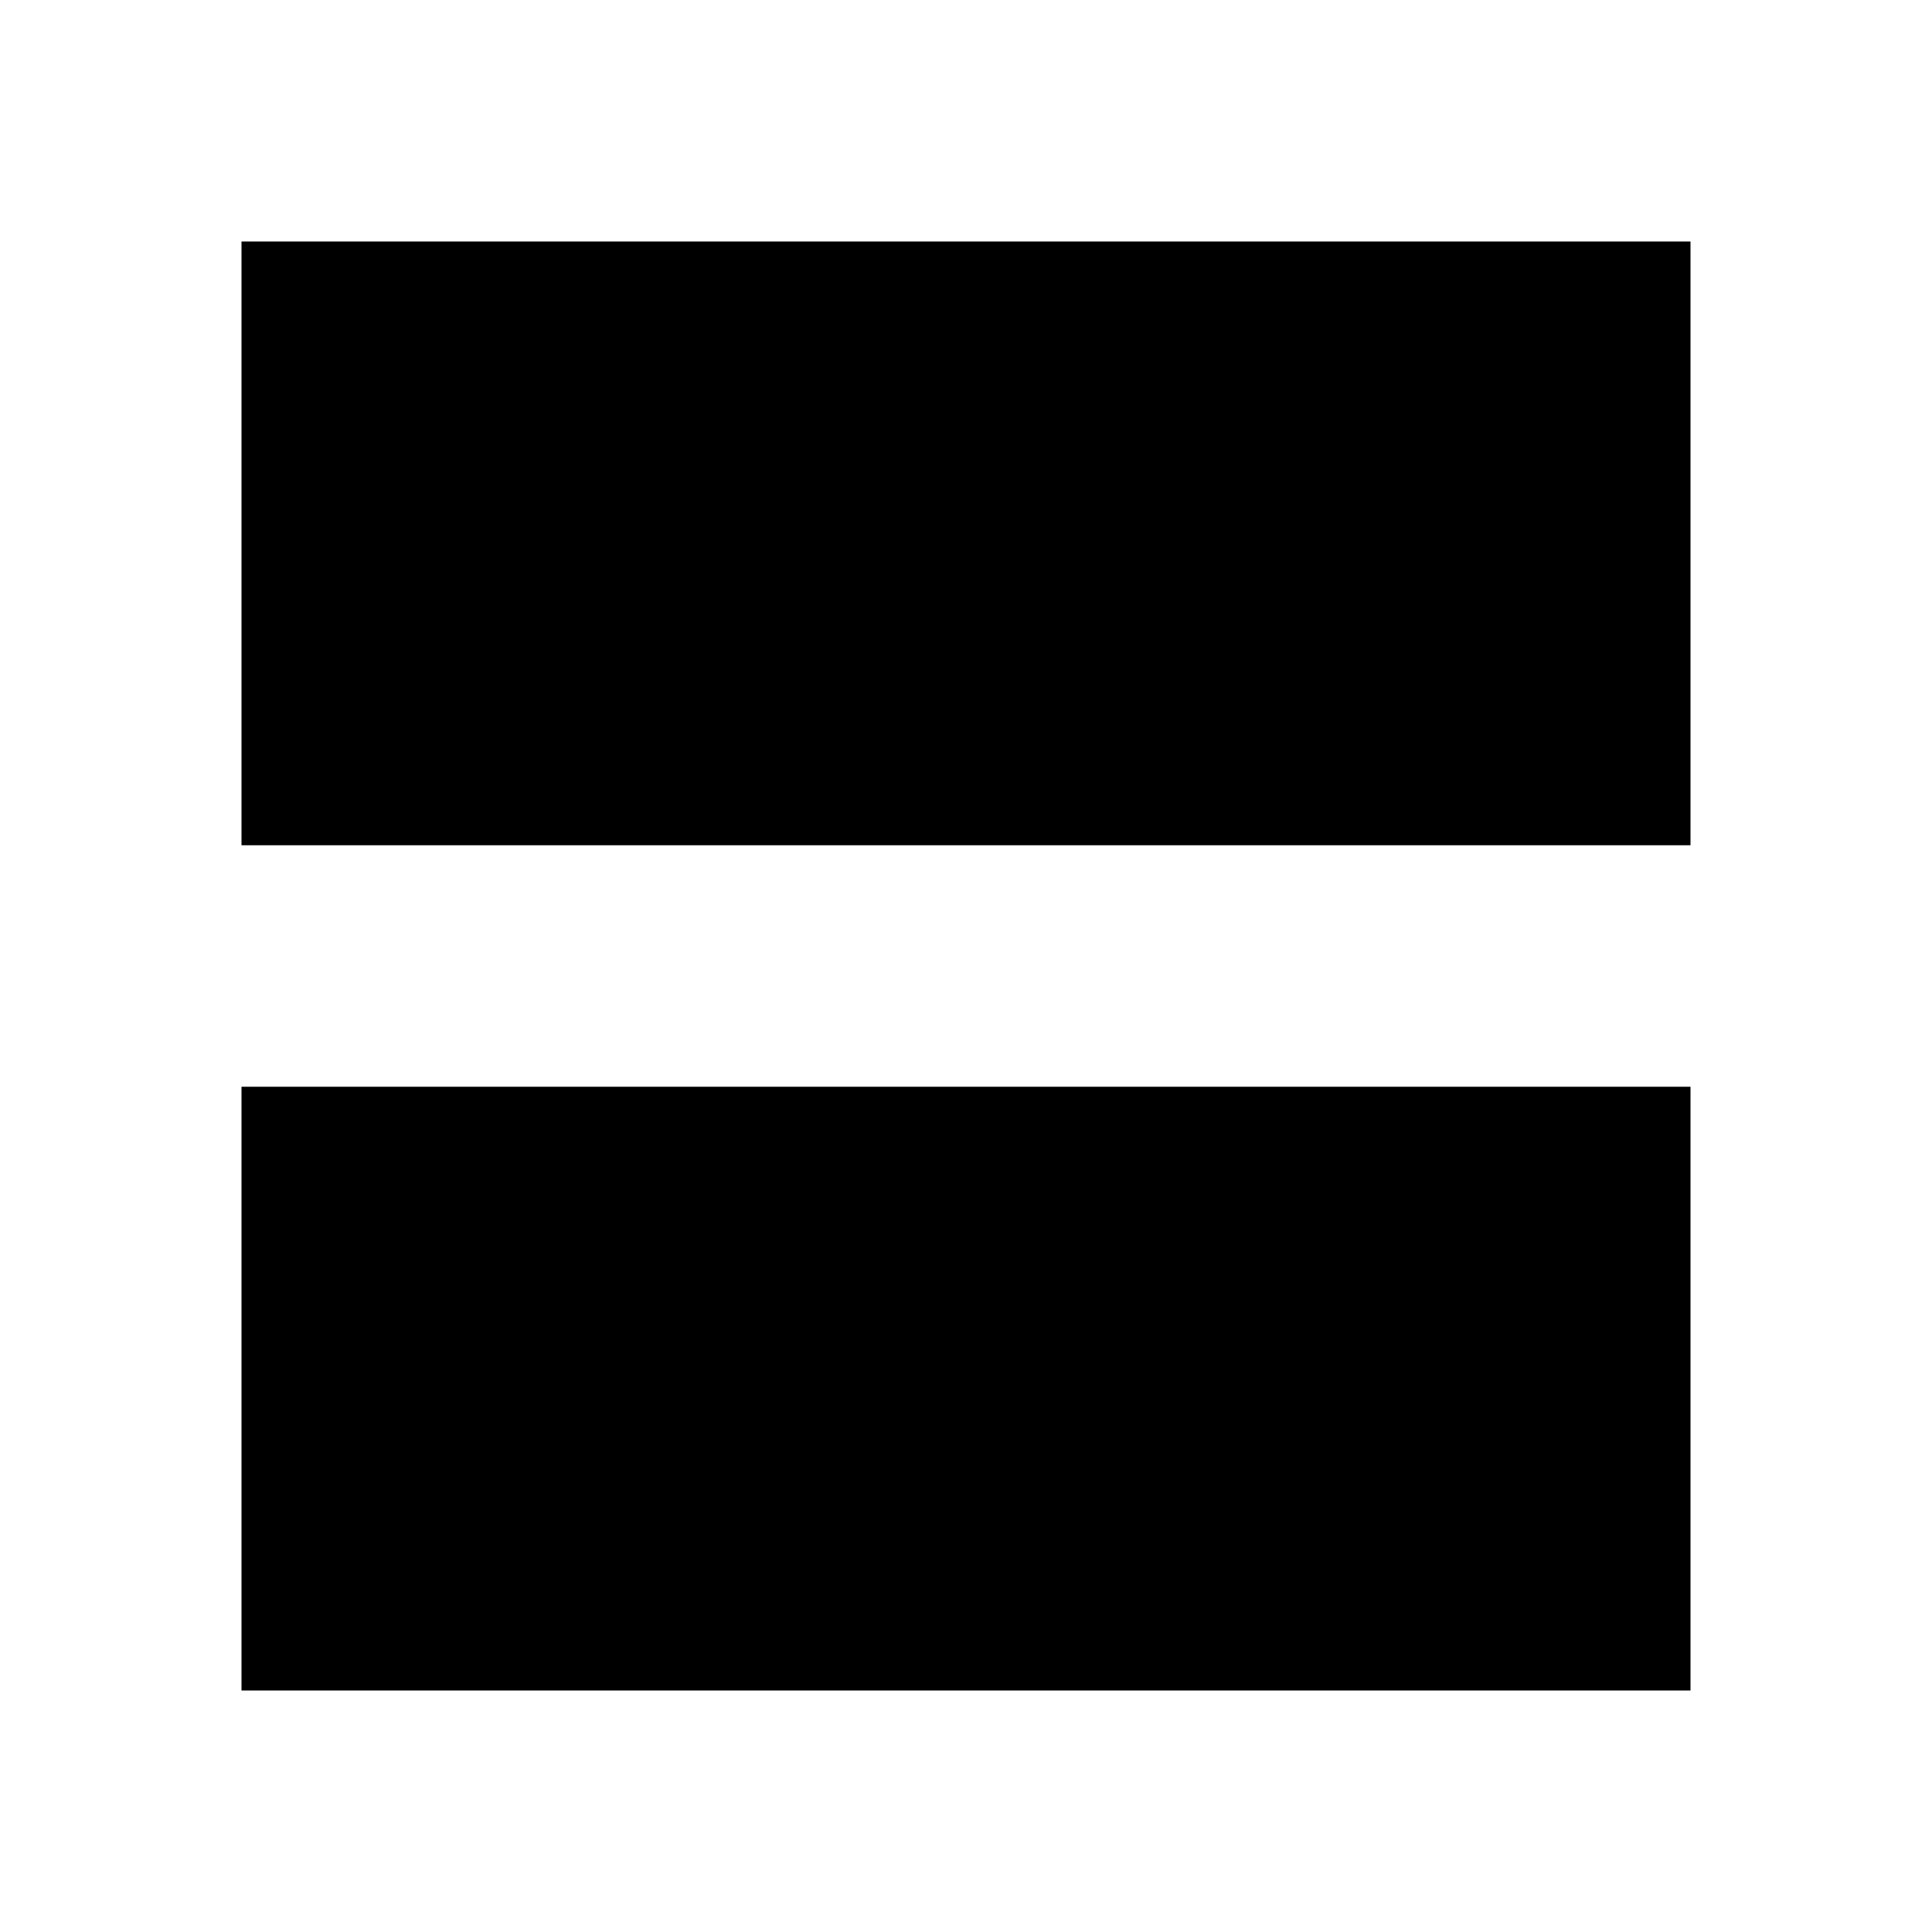
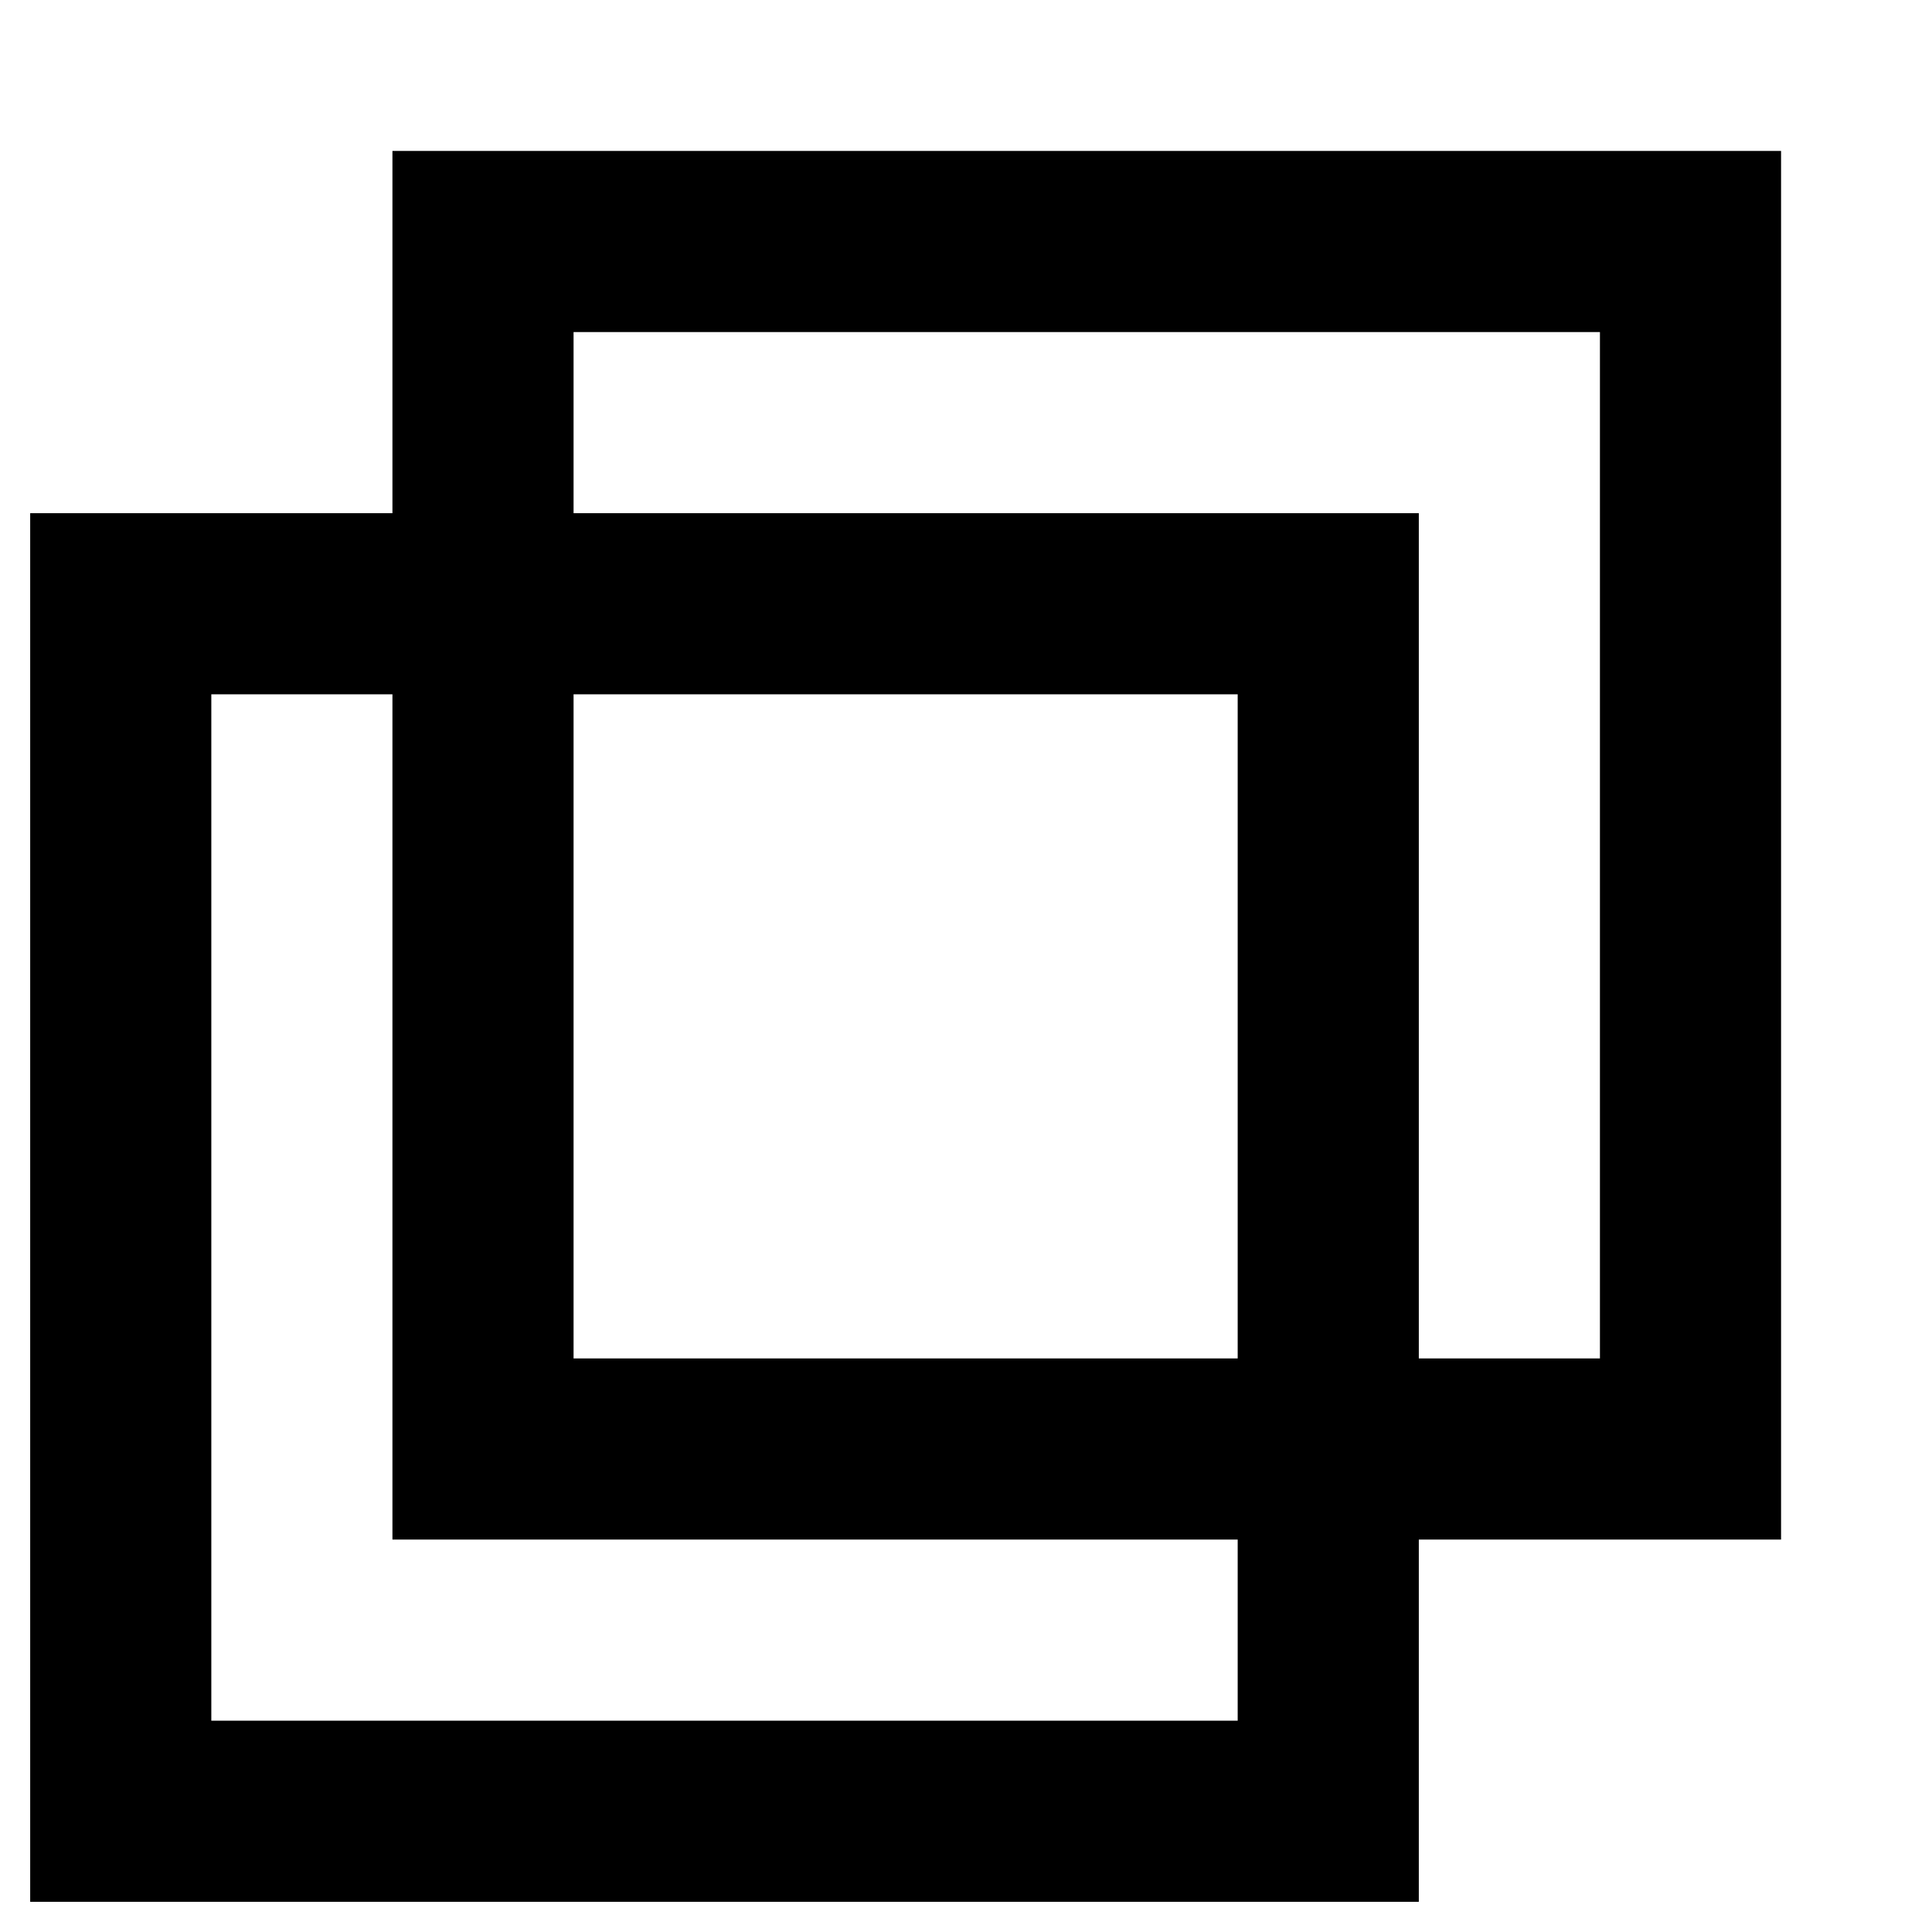
- <svg xmlns="http://www.w3.org/2000/svg" width="16" height="16" viewBox="0 0 16 16">
-   <g fill="currentColor">
-     <rect x="2" y="2" width="12" height="5" />
-     <rect x="2" y="9" width="12" height="5" />
+ <svg xmlns="http://www.w3.org/2000/svg" viewBox="0 0 16 16">
+   <g fill="none" stroke="currentColor" stroke-width="0.125em">
+     <rect x="1" y="5" width="10" height="10" />
+     <rect x="4" y="2" width="10" height="10" />
  </g>
</svg>
